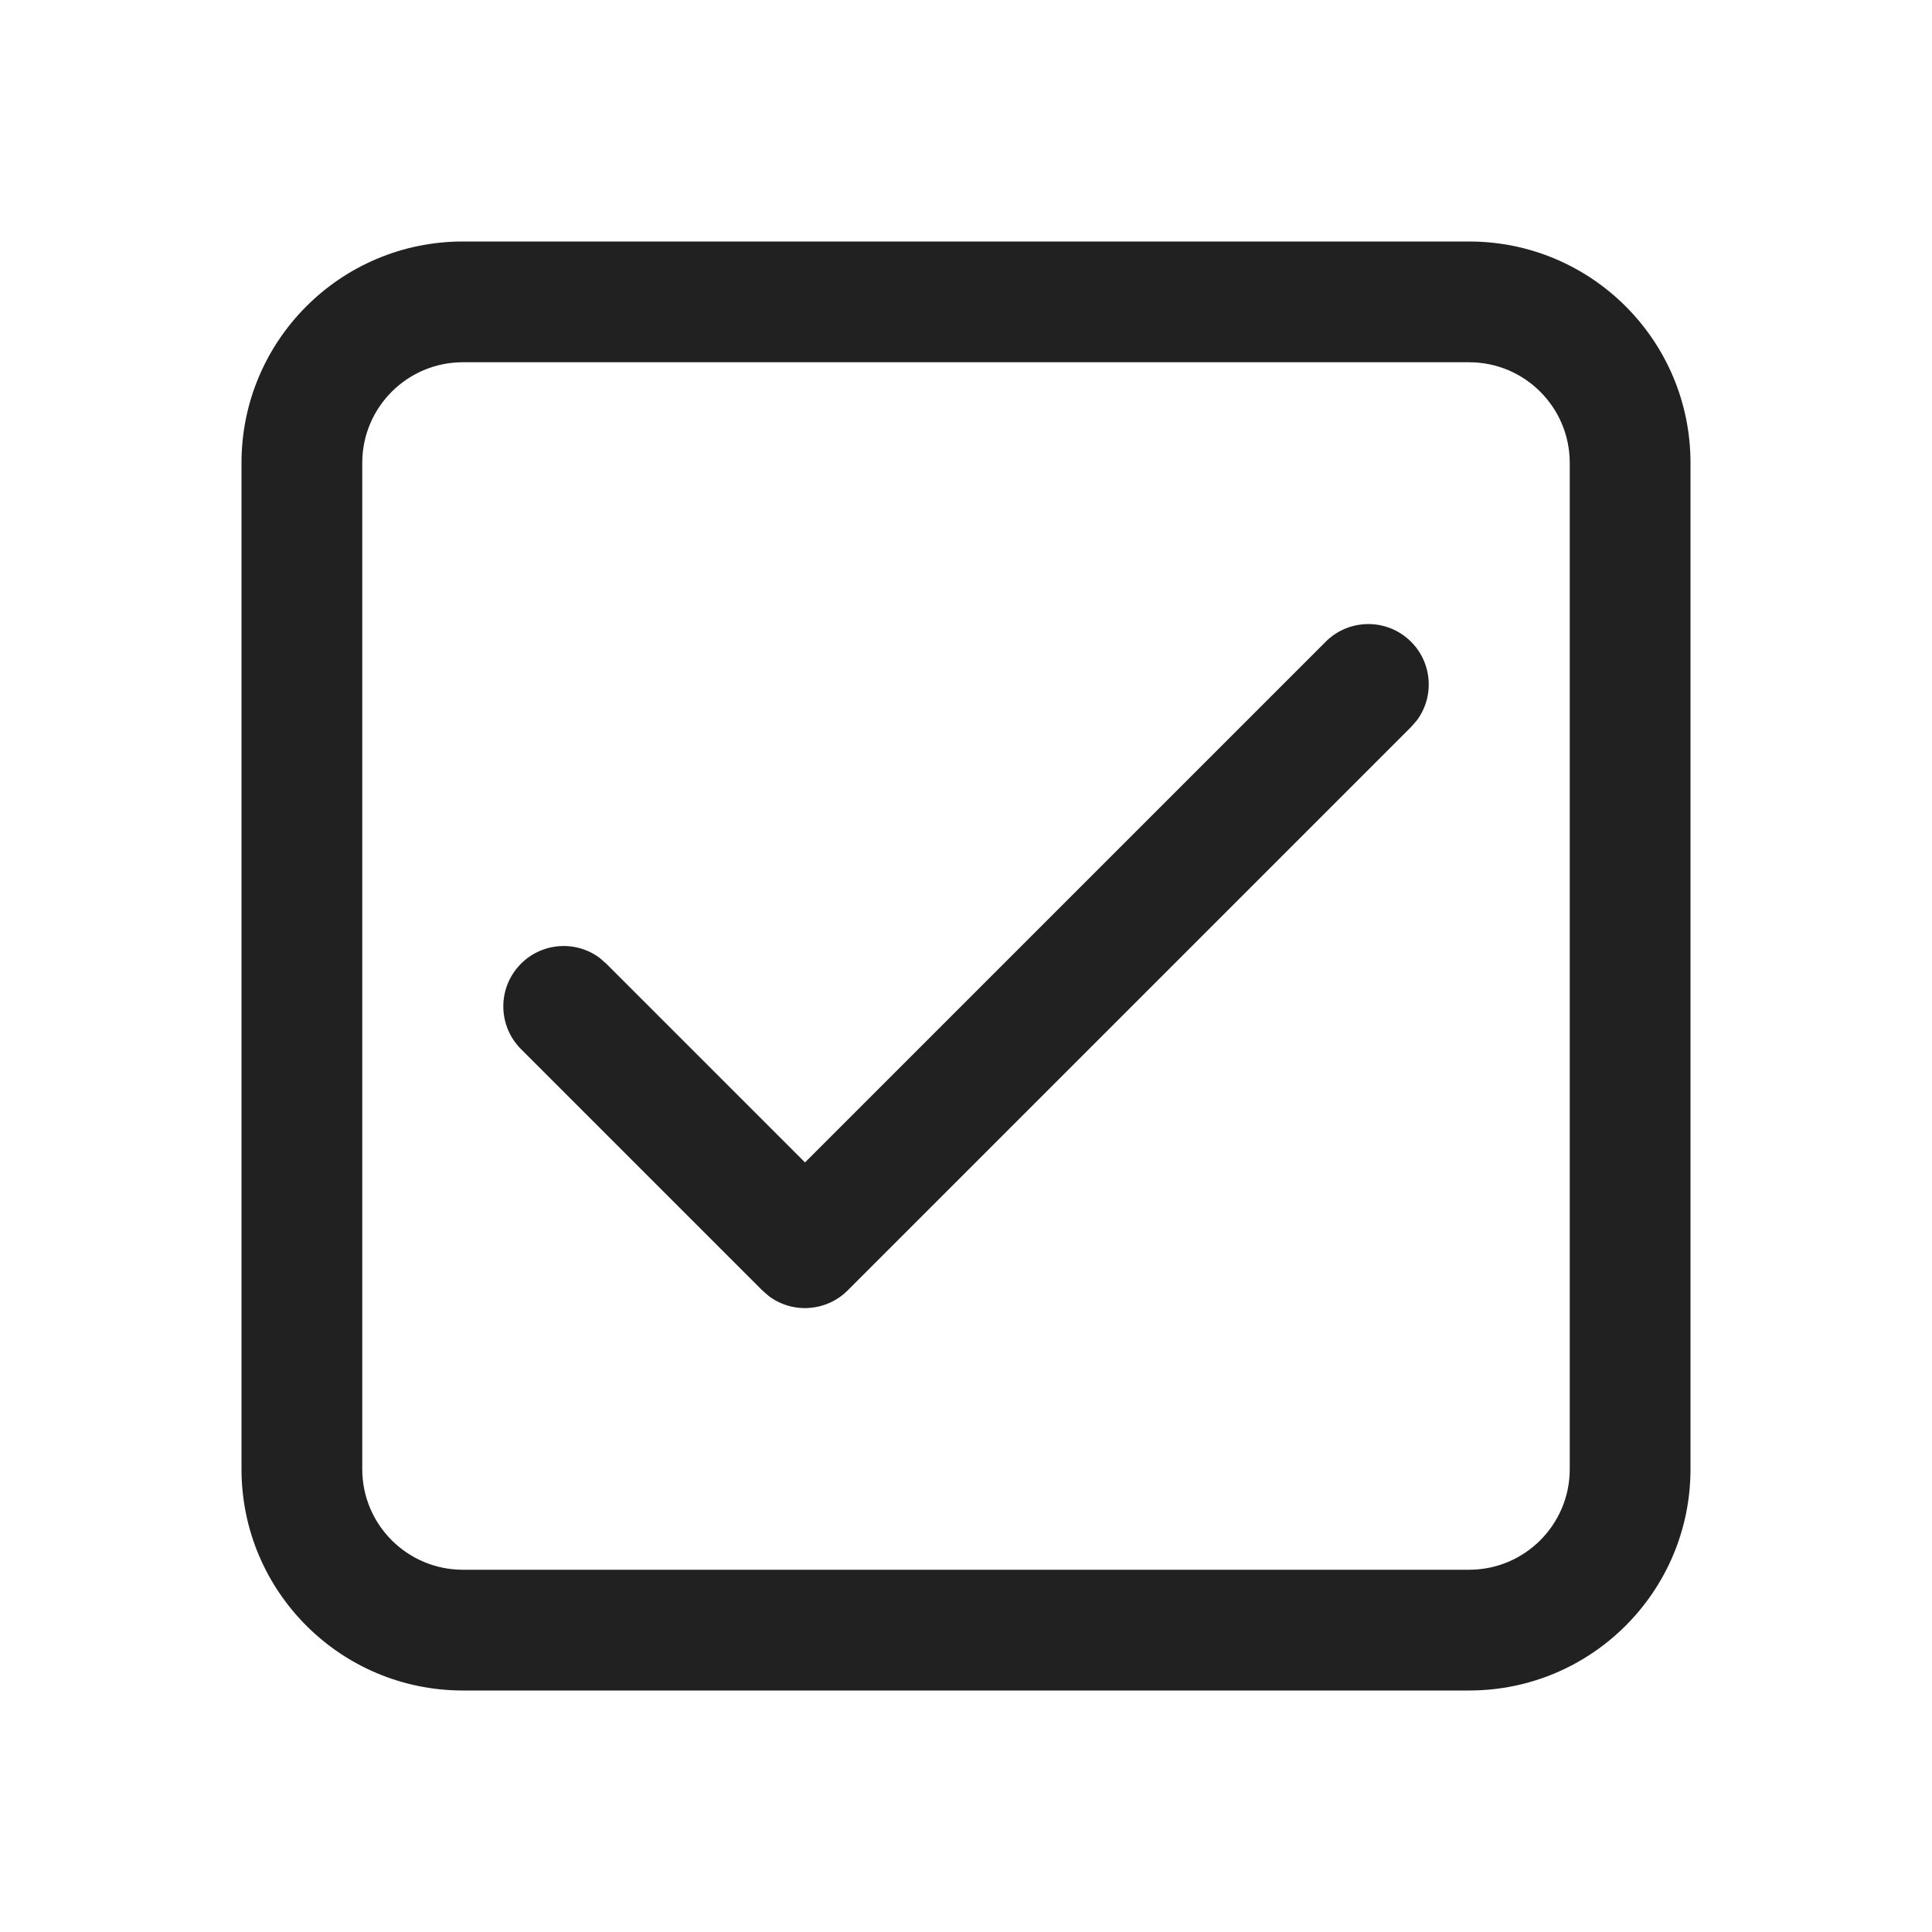
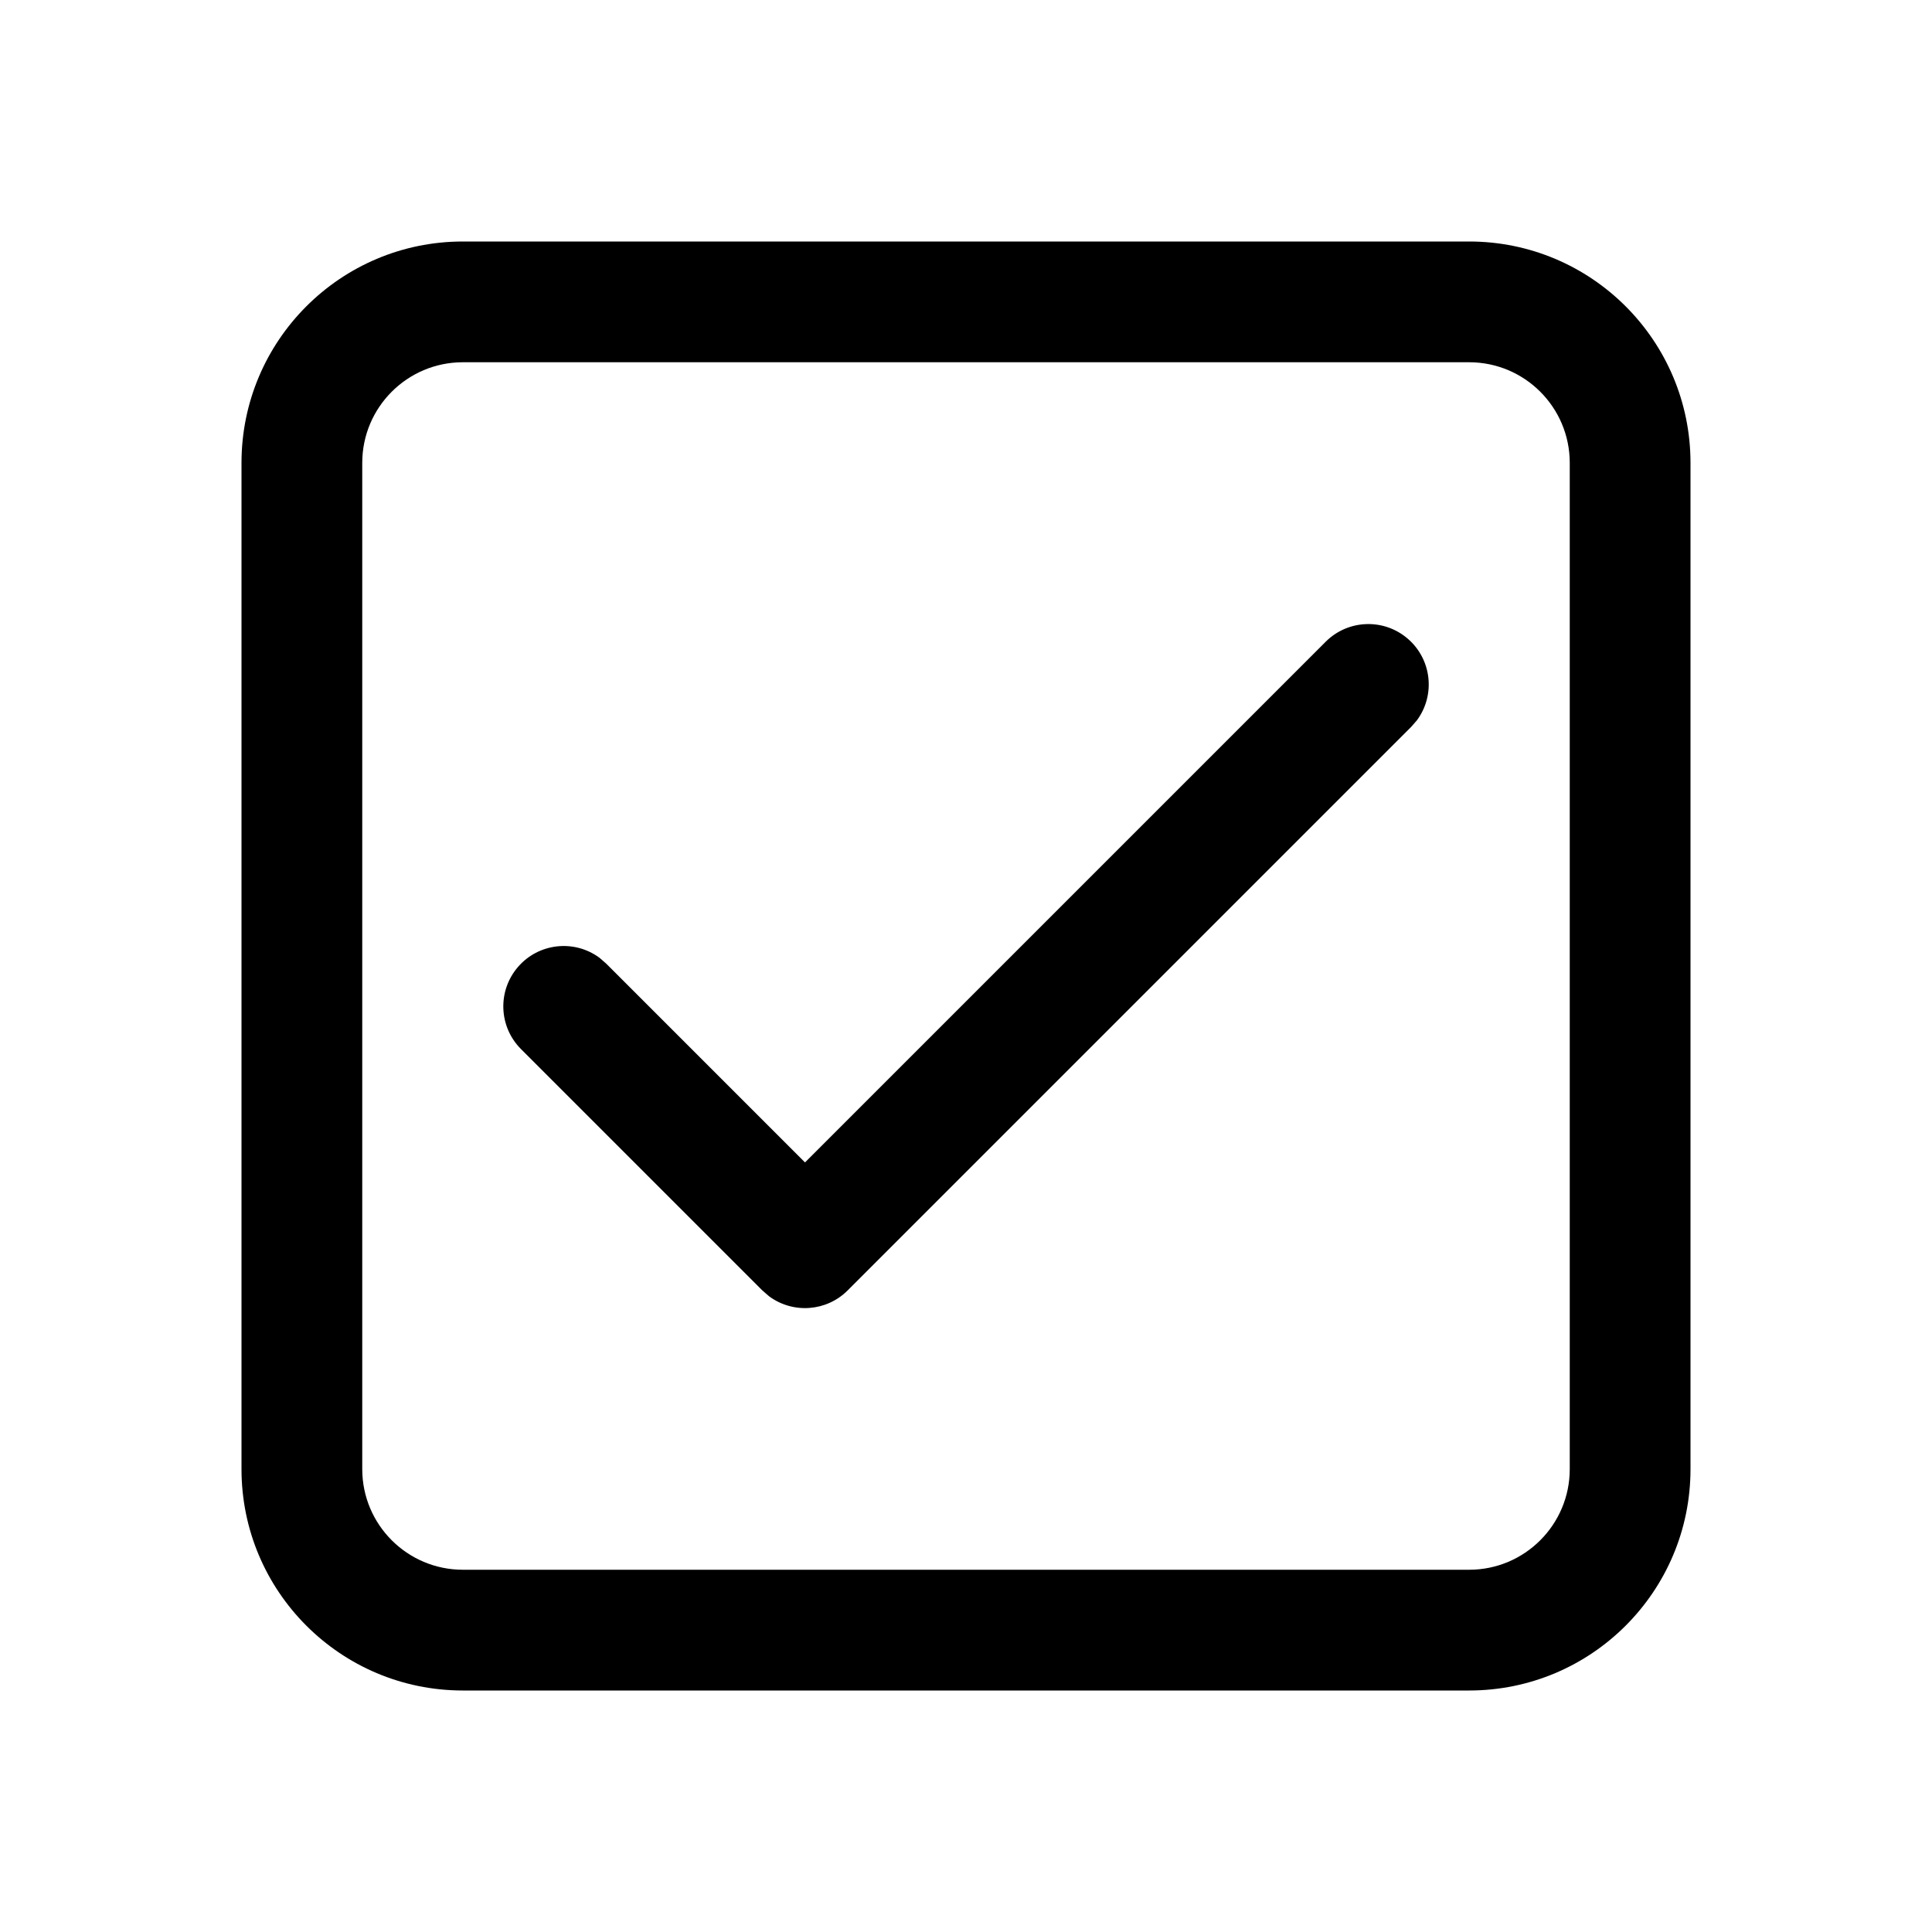
<svg xmlns="http://www.w3.org/2000/svg" width="24" height="24" fill="none">
-   <path fill="#212121" d="M18.25 3A2.75 2.75 0 0 1 21 5.75v12.5A2.75 2.75 0 0 1 18.25 21H5.75A2.75 2.75 0 0 1 3 18.25V5.75A2.75 2.75 0 0 1 5.75 3zm0 1.5H5.75c-.69 0-1.25.56-1.25 1.25v12.5c0 .69.56 1.25 1.25 1.25h12.5c.69 0 1.25-.56 1.25-1.25V5.75c0-.69-.56-1.25-1.25-1.25M10 14.44l6.47-6.47a.75.75 0 0 1 1.133.976l-.073.084-7 7a.75.75 0 0 1-.976.073l-.084-.073-3-3a.75.75 0 0 1 .976-1.133l.084.073zl6.47-6.47z" />
+   <path fill="#000" d="M18.25 3A2.75 2.75 0 0 1 21 5.75v12.5A2.75 2.75 0 0 1 18.25 21H5.75A2.75 2.75 0 0 1 3 18.25V5.75A2.75 2.75 0 0 1 5.75 3zm0 1.5H5.75c-.69 0-1.25.56-1.25 1.25v12.5c0 .69.56 1.25 1.25 1.25h12.5c.69 0 1.25-.56 1.25-1.25V5.75c0-.69-.56-1.25-1.25-1.25M10 14.44l6.47-6.47a.75.75 0 0 1 1.133.976l-.073.084-7 7a.75.75 0 0 1-.976.073l-.084-.073-3-3a.75.75 0 0 1 .976-1.133l.084.073zl6.47-6.47z" />
</svg>
